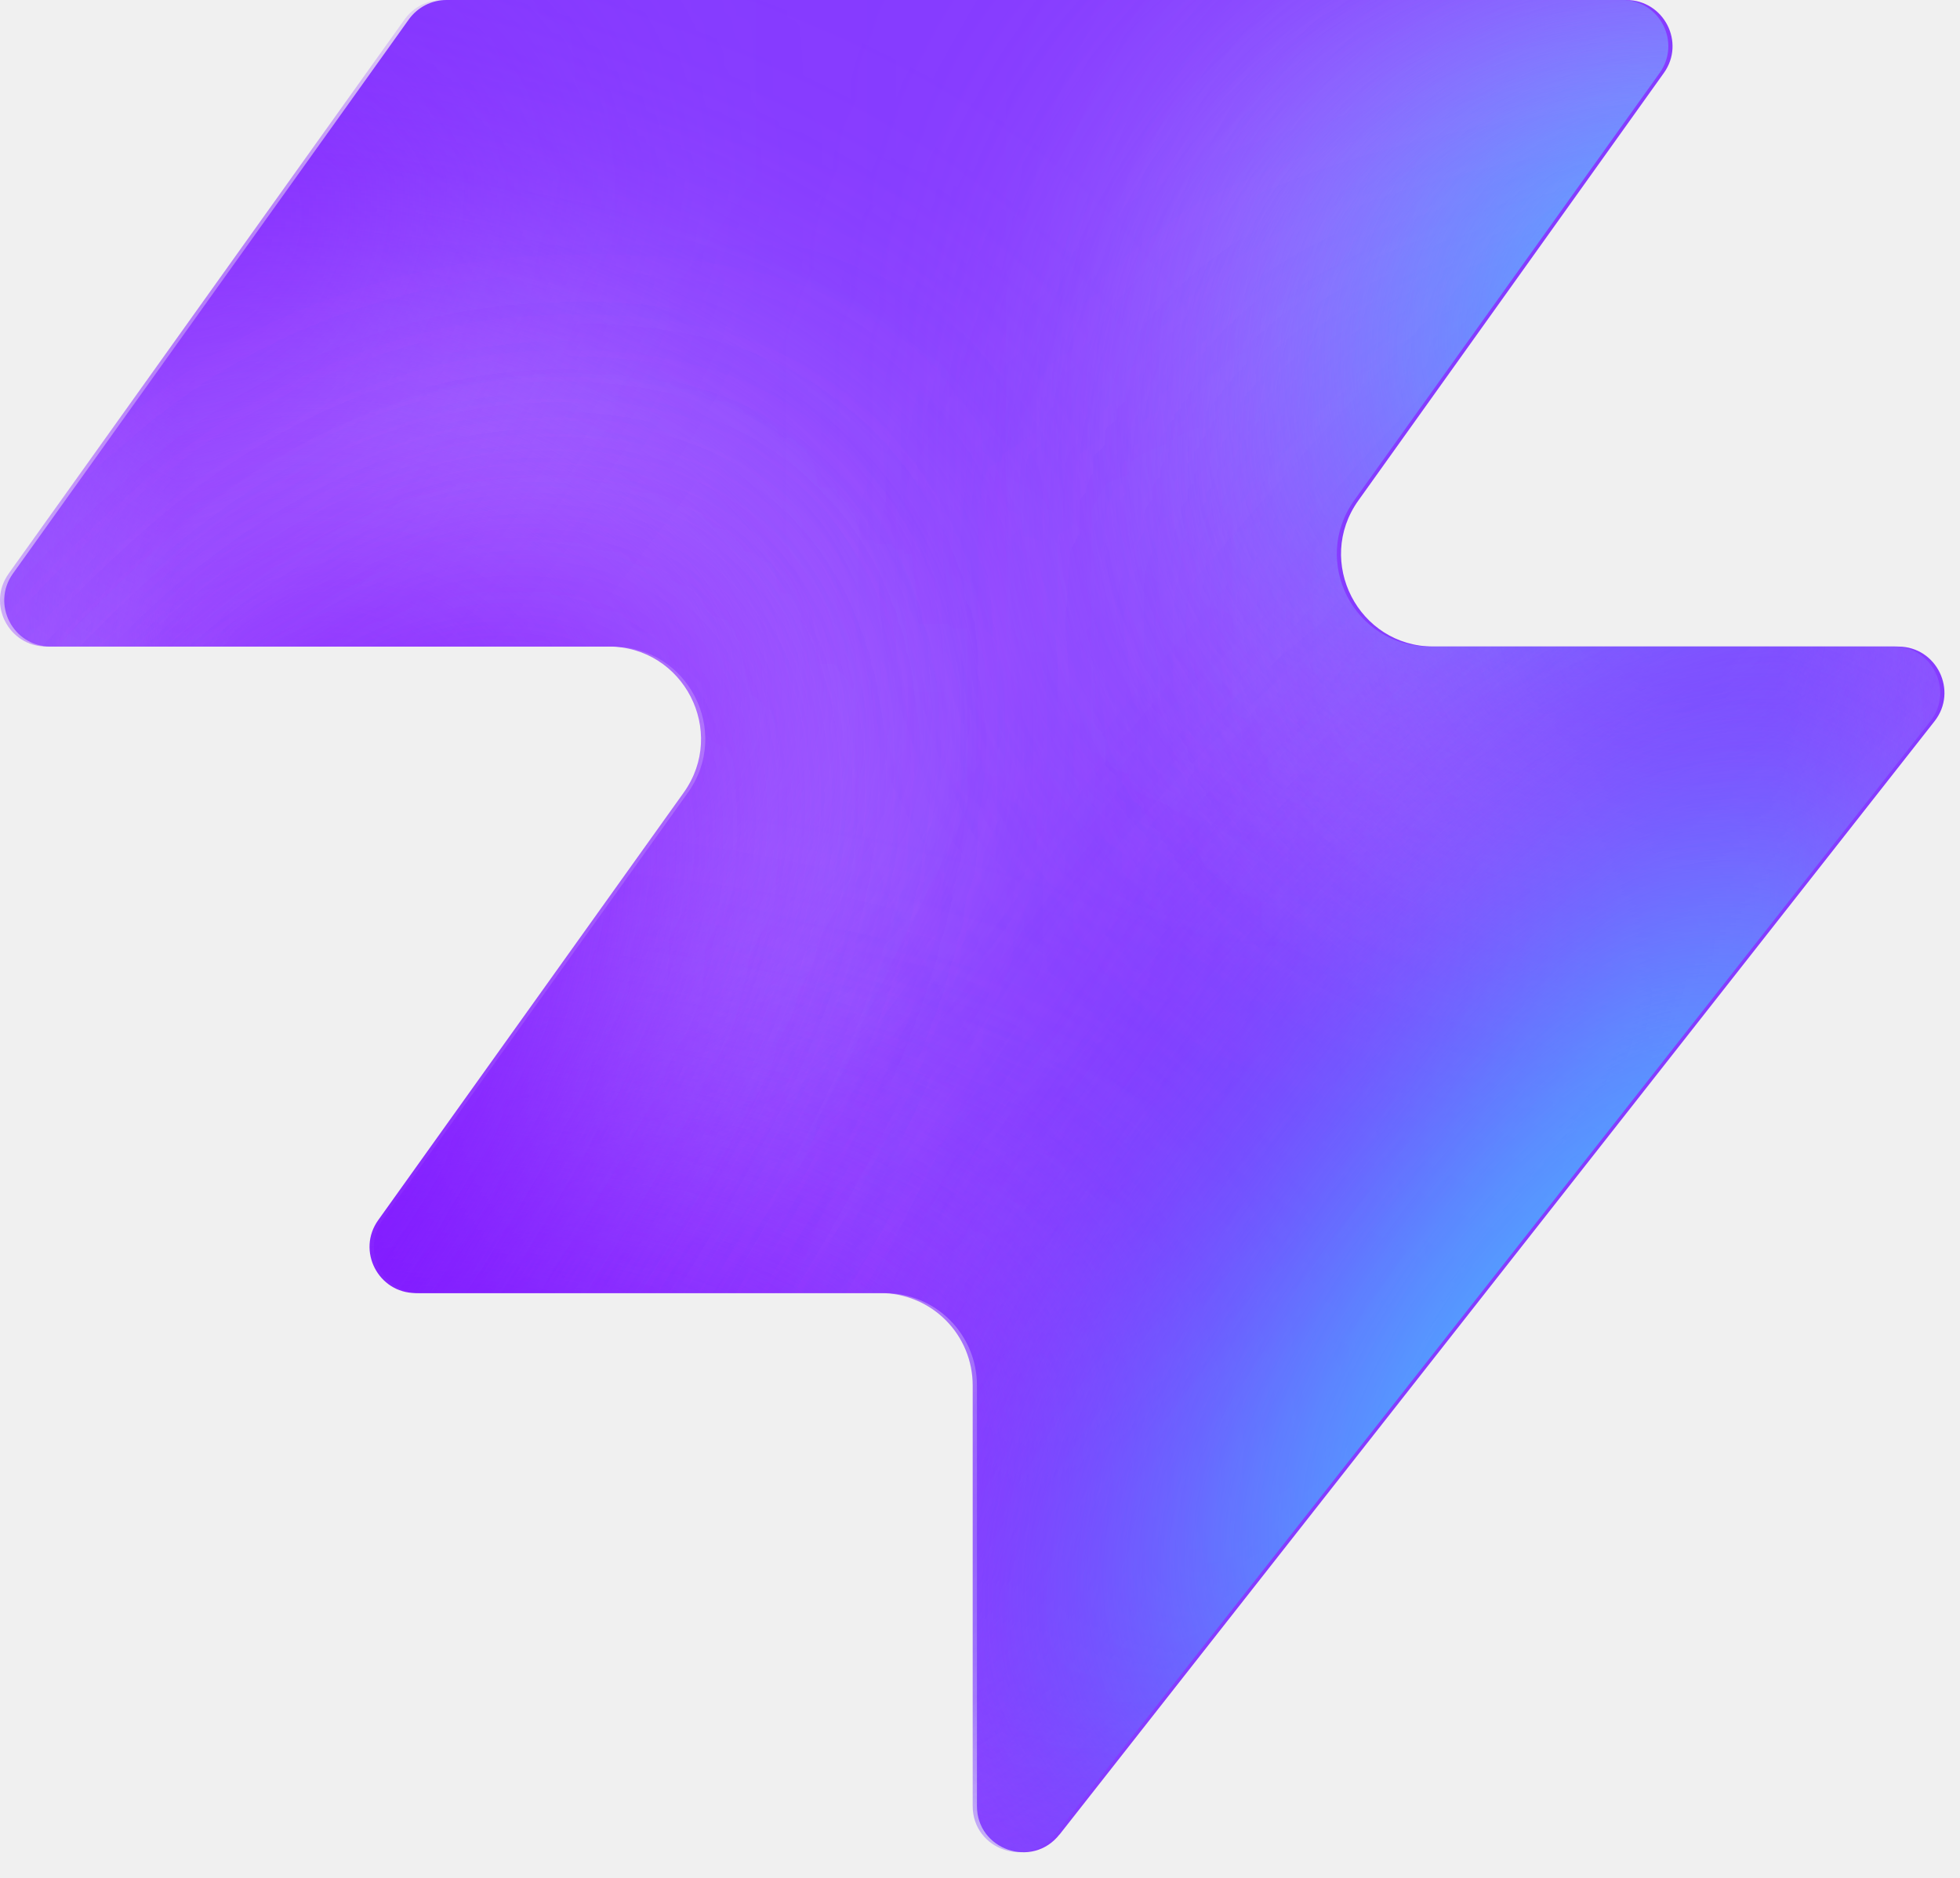
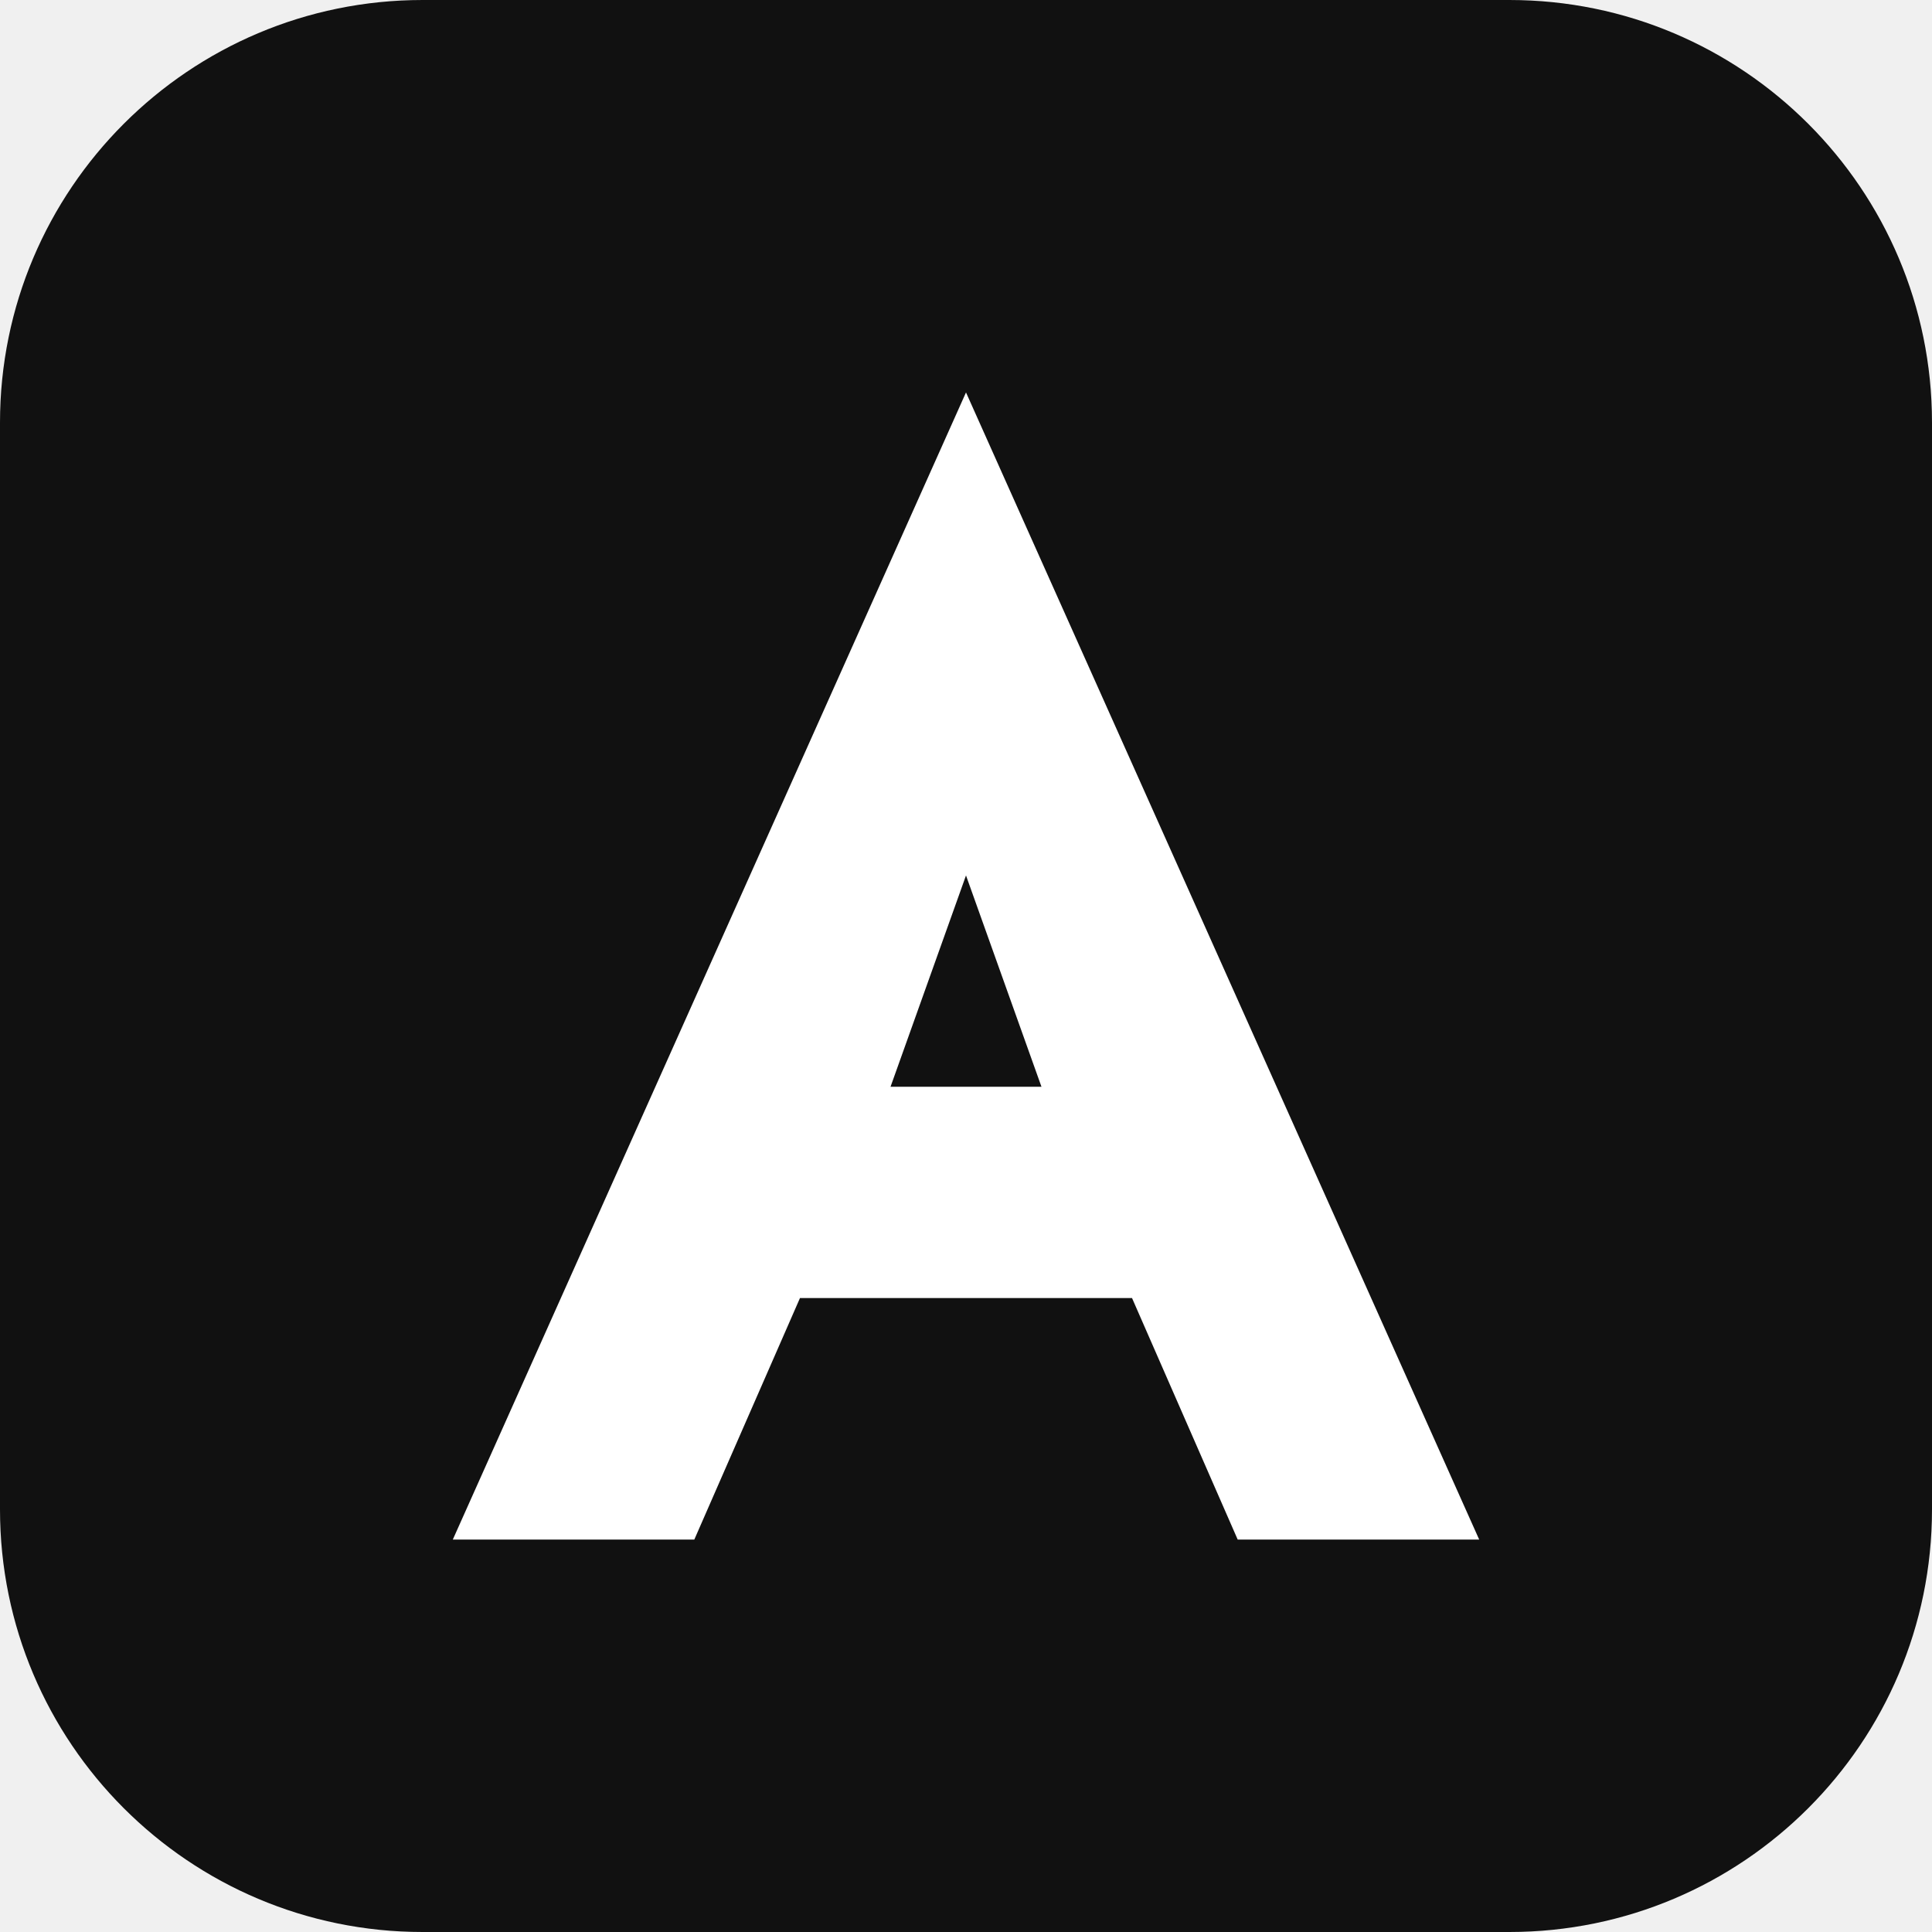
- <svg xmlns="http://www.w3.org/2000/svg" width="48" height="46" fill="none" viewBox="0 0 48 46">
-   <path fill="#863bff" d="M25.946 44.938c-.664.845-2.021.375-2.021-.698V33.937a2.26 2.26 0 0 0-2.262-2.262H10.287c-.92 0-1.456-1.04-.92-1.788l7.48-10.471c1.07-1.497 0-3.578-1.842-3.578H1.237c-.92 0-1.456-1.04-.92-1.788L10.013.474c.214-.297.556-.474.92-.474h28.894c.92 0 1.456 1.04.92 1.788l-7.48 10.471c-1.07 1.498 0 3.579 1.842 3.579h11.377c.943 0 1.473 1.088.89 1.83L25.947 44.94z" style="fill:#863bff;fill:color(display-p3 .525 .23 1);fill-opacity:1" />
-   <mask id="a" width="48" height="46" x="0" y="0" maskUnits="userSpaceOnUse" style="mask-type:alpha">
-     <path fill="#000" d="M25.842 44.938c-.664.844-2.021.375-2.021-.698V33.937a2.26 2.26 0 0 0-2.262-2.262H10.183c-.92 0-1.456-1.04-.92-1.788l7.48-10.471c1.07-1.498 0-3.579-1.842-3.579H1.133c-.92 0-1.456-1.04-.92-1.787L9.91.473c.214-.297.556-.474.92-.474h28.894c.92 0 1.456 1.04.92 1.788l-7.48 10.471c-1.07 1.498 0 3.578 1.842 3.578h11.377c.943 0 1.473 1.088.89 1.832L25.843 44.94z" style="fill:#000;fill-opacity:1" />
-   </mask>
-   <g mask="url(#a)">
-     <g filter="url(#b)">
-       <ellipse cx="5.508" cy="14.704" fill="#ede6ff" rx="5.508" ry="14.704" style="fill:#ede6ff;fill:color(display-p3 .927 .903 1);fill-opacity:1" transform="matrix(.00324 1 1 -.00324 -4.47 31.516)" />
-     </g>
-     <g filter="url(#c)">
-       <ellipse cx="10.399" cy="29.851" fill="#ede6ff" rx="10.399" ry="29.851" style="fill:#ede6ff;fill:color(display-p3 .927 .903 1);fill-opacity:1" transform="matrix(.00324 1 1 -.00324 -39.328 7.883)" />
-     </g>
-     <g filter="url(#d)">
-       <ellipse cx="5.508" cy="30.487" fill="#7e14ff" rx="5.508" ry="30.487" style="fill:#7e14ff;fill:color(display-p3 .492 .077 1);fill-opacity:1" transform="rotate(89.814 -25.913 -14.639)scale(1 -1)" />
-     </g>
-     <g filter="url(#e)">
-       <ellipse cx="5.508" cy="30.599" fill="#7e14ff" rx="5.508" ry="30.599" style="fill:#7e14ff;fill:color(display-p3 .492 .077 1);fill-opacity:1" transform="rotate(89.814 -32.644 -3.334)scale(1 -1)" />
-     </g>
-     <g filter="url(#f)">
-       <ellipse cx="5.508" cy="30.599" fill="#7e14ff" rx="5.508" ry="30.599" style="fill:#7e14ff;fill:color(display-p3 .492 .077 1);fill-opacity:1" transform="matrix(.00324 1 1 -.00324 -34.34 30.47)" />
-     </g>
-     <g filter="url(#g)">
-       <ellipse cx="14.072" cy="22.078" fill="#ede6ff" rx="14.072" ry="22.078" style="fill:#ede6ff;fill:color(display-p3 .927 .903 1);fill-opacity:1" transform="rotate(93.35 24.506 48.493)scale(-1 1)" />
-     </g>
-     <g filter="url(#h)">
-       <ellipse cx="3.47" cy="21.501" fill="#7e14ff" rx="3.47" ry="21.501" style="fill:#7e14ff;fill:color(display-p3 .492 .077 1);fill-opacity:1" transform="rotate(89.009 28.708 47.59)scale(-1 1)" />
-     </g>
-     <g filter="url(#i)">
-       <ellipse cx="3.47" cy="21.501" fill="#7e14ff" rx="3.47" ry="21.501" style="fill:#7e14ff;fill:color(display-p3 .492 .077 1);fill-opacity:1" transform="rotate(89.009 28.708 47.59)scale(-1 1)" />
-     </g>
-     <g filter="url(#j)">
-       <ellipse cx=".387" cy="8.972" fill="#7e14ff" rx="4.407" ry="29.108" style="fill:#7e14ff;fill:color(display-p3 .492 .077 1);fill-opacity:1" transform="rotate(39.51 .387 8.972)" />
-     </g>
-     <g filter="url(#k)">
-       <ellipse cx="47.523" cy="-6.092" fill="#7e14ff" rx="4.407" ry="29.108" style="fill:#7e14ff;fill:color(display-p3 .492 .077 1);fill-opacity:1" transform="rotate(37.892 47.523 -6.092)" />
-     </g>
-     <g filter="url(#l)">
-       <ellipse cx="41.412" cy="6.333" fill="#47bfff" rx="5.971" ry="9.665" style="fill:#47bfff;fill:color(display-p3 .28 .748 1);fill-opacity:1" transform="rotate(37.892 41.412 6.333)" />
-     </g>
-     <g filter="url(#m)">
-       <ellipse cx="-1.879" cy="38.332" fill="#7e14ff" rx="4.407" ry="29.108" style="fill:#7e14ff;fill:color(display-p3 .492 .077 1);fill-opacity:1" transform="rotate(37.892 -1.88 38.332)" />
-     </g>
-     <g filter="url(#n)">
-       <ellipse cx="-1.879" cy="38.332" fill="#7e14ff" rx="4.407" ry="29.108" style="fill:#7e14ff;fill:color(display-p3 .492 .077 1);fill-opacity:1" transform="rotate(37.892 -1.88 38.332)" />
-     </g>
-     <g filter="url(#o)">
-       <ellipse cx="35.651" cy="29.907" fill="#7e14ff" rx="4.407" ry="29.108" style="fill:#7e14ff;fill:color(display-p3 .492 .077 1);fill-opacity:1" transform="rotate(37.892 35.651 29.907)" />
-     </g>
-     <g filter="url(#p)">
-       <ellipse cx="38.418" cy="32.4" fill="#47bfff" rx="5.971" ry="15.297" style="fill:#47bfff;fill:color(display-p3 .28 .748 1);fill-opacity:1" transform="rotate(37.892 38.418 32.4)" />
-     </g>
-   </g>
-   <defs>
-     <filter id="b" width="60.045" height="41.654" x="-19.77" y="16.149" color-interpolation-filters="sRGB" filterUnits="userSpaceOnUse">
-       <feFlood flood-opacity="0" result="BackgroundImageFix" />
-       <feBlend in="SourceGraphic" in2="BackgroundImageFix" result="shape" />
-       <feGaussianBlur result="effect1_foregroundBlur_2002_17158" stdDeviation="7.659" />
-     </filter>
-     <filter id="c" width="90.34" height="51.437" x="-54.613" y="-7.533" color-interpolation-filters="sRGB" filterUnits="userSpaceOnUse">
-       <feFlood flood-opacity="0" result="BackgroundImageFix" />
-       <feBlend in="SourceGraphic" in2="BackgroundImageFix" result="shape" />
-       <feGaussianBlur result="effect1_foregroundBlur_2002_17158" stdDeviation="7.659" />
-     </filter>
-     <filter id="d" width="79.355" height="29.4" x="-49.64" y="2.03" color-interpolation-filters="sRGB" filterUnits="userSpaceOnUse">
-       <feFlood flood-opacity="0" result="BackgroundImageFix" />
-       <feBlend in="SourceGraphic" in2="BackgroundImageFix" result="shape" />
-       <feGaussianBlur result="effect1_foregroundBlur_2002_17158" stdDeviation="4.596" />
-     </filter>
-     <filter id="e" width="79.579" height="29.4" x="-45.045" y="20.029" color-interpolation-filters="sRGB" filterUnits="userSpaceOnUse">
-       <feFlood flood-opacity="0" result="BackgroundImageFix" />
-       <feBlend in="SourceGraphic" in2="BackgroundImageFix" result="shape" />
-       <feGaussianBlur result="effect1_foregroundBlur_2002_17158" stdDeviation="4.596" />
-     </filter>
-     <filter id="f" width="79.579" height="29.4" x="-43.513" y="21.178" color-interpolation-filters="sRGB" filterUnits="userSpaceOnUse">
-       <feFlood flood-opacity="0" result="BackgroundImageFix" />
-       <feBlend in="SourceGraphic" in2="BackgroundImageFix" result="shape" />
-       <feGaussianBlur result="effect1_foregroundBlur_2002_17158" stdDeviation="4.596" />
-     </filter>
-     <filter id="g" width="74.749" height="58.852" x="15.756" y="-17.901" color-interpolation-filters="sRGB" filterUnits="userSpaceOnUse">
-       <feFlood flood-opacity="0" result="BackgroundImageFix" />
-       <feBlend in="SourceGraphic" in2="BackgroundImageFix" result="shape" />
-       <feGaussianBlur result="effect1_foregroundBlur_2002_17158" stdDeviation="7.659" />
-     </filter>
-     <filter id="h" width="61.377" height="25.362" x="23.548" y="2.284" color-interpolation-filters="sRGB" filterUnits="userSpaceOnUse">
-       <feFlood flood-opacity="0" result="BackgroundImageFix" />
-       <feBlend in="SourceGraphic" in2="BackgroundImageFix" result="shape" />
-       <feGaussianBlur result="effect1_foregroundBlur_2002_17158" stdDeviation="4.596" />
-     </filter>
-     <filter id="i" width="61.377" height="25.362" x="23.548" y="2.284" color-interpolation-filters="sRGB" filterUnits="userSpaceOnUse">
-       <feFlood flood-opacity="0" result="BackgroundImageFix" />
-       <feBlend in="SourceGraphic" in2="BackgroundImageFix" result="shape" />
-       <feGaussianBlur result="effect1_foregroundBlur_2002_17158" stdDeviation="4.596" />
-     </filter>
-     <filter id="j" width="56.045" height="63.649" x="-27.636" y="-22.853" color-interpolation-filters="sRGB" filterUnits="userSpaceOnUse">
-       <feFlood flood-opacity="0" result="BackgroundImageFix" />
-       <feBlend in="SourceGraphic" in2="BackgroundImageFix" result="shape" />
-       <feGaussianBlur result="effect1_foregroundBlur_2002_17158" stdDeviation="4.596" />
-     </filter>
-     <filter id="k" width="54.814" height="64.646" x="20.116" y="-38.415" color-interpolation-filters="sRGB" filterUnits="userSpaceOnUse">
-       <feFlood flood-opacity="0" result="BackgroundImageFix" />
-       <feBlend in="SourceGraphic" in2="BackgroundImageFix" result="shape" />
-       <feGaussianBlur result="effect1_foregroundBlur_2002_17158" stdDeviation="4.596" />
-     </filter>
-     <filter id="l" width="33.541" height="35.313" x="24.641" y="-11.323" color-interpolation-filters="sRGB" filterUnits="userSpaceOnUse">
-       <feFlood flood-opacity="0" result="BackgroundImageFix" />
-       <feBlend in="SourceGraphic" in2="BackgroundImageFix" result="shape" />
-       <feGaussianBlur result="effect1_foregroundBlur_2002_17158" stdDeviation="4.596" />
-     </filter>
-     <filter id="m" width="54.814" height="64.646" x="-29.286" y="6.009" color-interpolation-filters="sRGB" filterUnits="userSpaceOnUse">
-       <feFlood flood-opacity="0" result="BackgroundImageFix" />
-       <feBlend in="SourceGraphic" in2="BackgroundImageFix" result="shape" />
-       <feGaussianBlur result="effect1_foregroundBlur_2002_17158" stdDeviation="4.596" />
-     </filter>
-     <filter id="n" width="54.814" height="64.646" x="-29.286" y="6.009" color-interpolation-filters="sRGB" filterUnits="userSpaceOnUse">
-       <feFlood flood-opacity="0" result="BackgroundImageFix" />
-       <feBlend in="SourceGraphic" in2="BackgroundImageFix" result="shape" />
-       <feGaussianBlur result="effect1_foregroundBlur_2002_17158" stdDeviation="4.596" />
-     </filter>
-     <filter id="o" width="54.814" height="64.646" x="8.244" y="-2.416" color-interpolation-filters="sRGB" filterUnits="userSpaceOnUse">
-       <feFlood flood-opacity="0" result="BackgroundImageFix" />
-       <feBlend in="SourceGraphic" in2="BackgroundImageFix" result="shape" />
-       <feGaussianBlur result="effect1_foregroundBlur_2002_17158" stdDeviation="4.596" />
-     </filter>
-     <filter id="p" width="39.409" height="43.623" x="18.713" y="10.588" color-interpolation-filters="sRGB" filterUnits="userSpaceOnUse">
-       <feFlood flood-opacity="0" result="BackgroundImageFix" />
-       <feBlend in="SourceGraphic" in2="BackgroundImageFix" result="shape" />
-       <feGaussianBlur result="effect1_foregroundBlur_2002_17158" stdDeviation="4.596" />
-     </filter>
-   </defs>
+ <svg xmlns="http://www.w3.org/2000/svg" viewBox="0 0 64 64">
+   <rect width="64" height="64" rx="14" fill="#111111" />
+   <path d="M32 13L49 51H41L37.5 43H26.5L23 51H15L32 13ZM29.5 36H34.5L32 29L29.5 36Z" fill="#ffffff" />
</svg>
